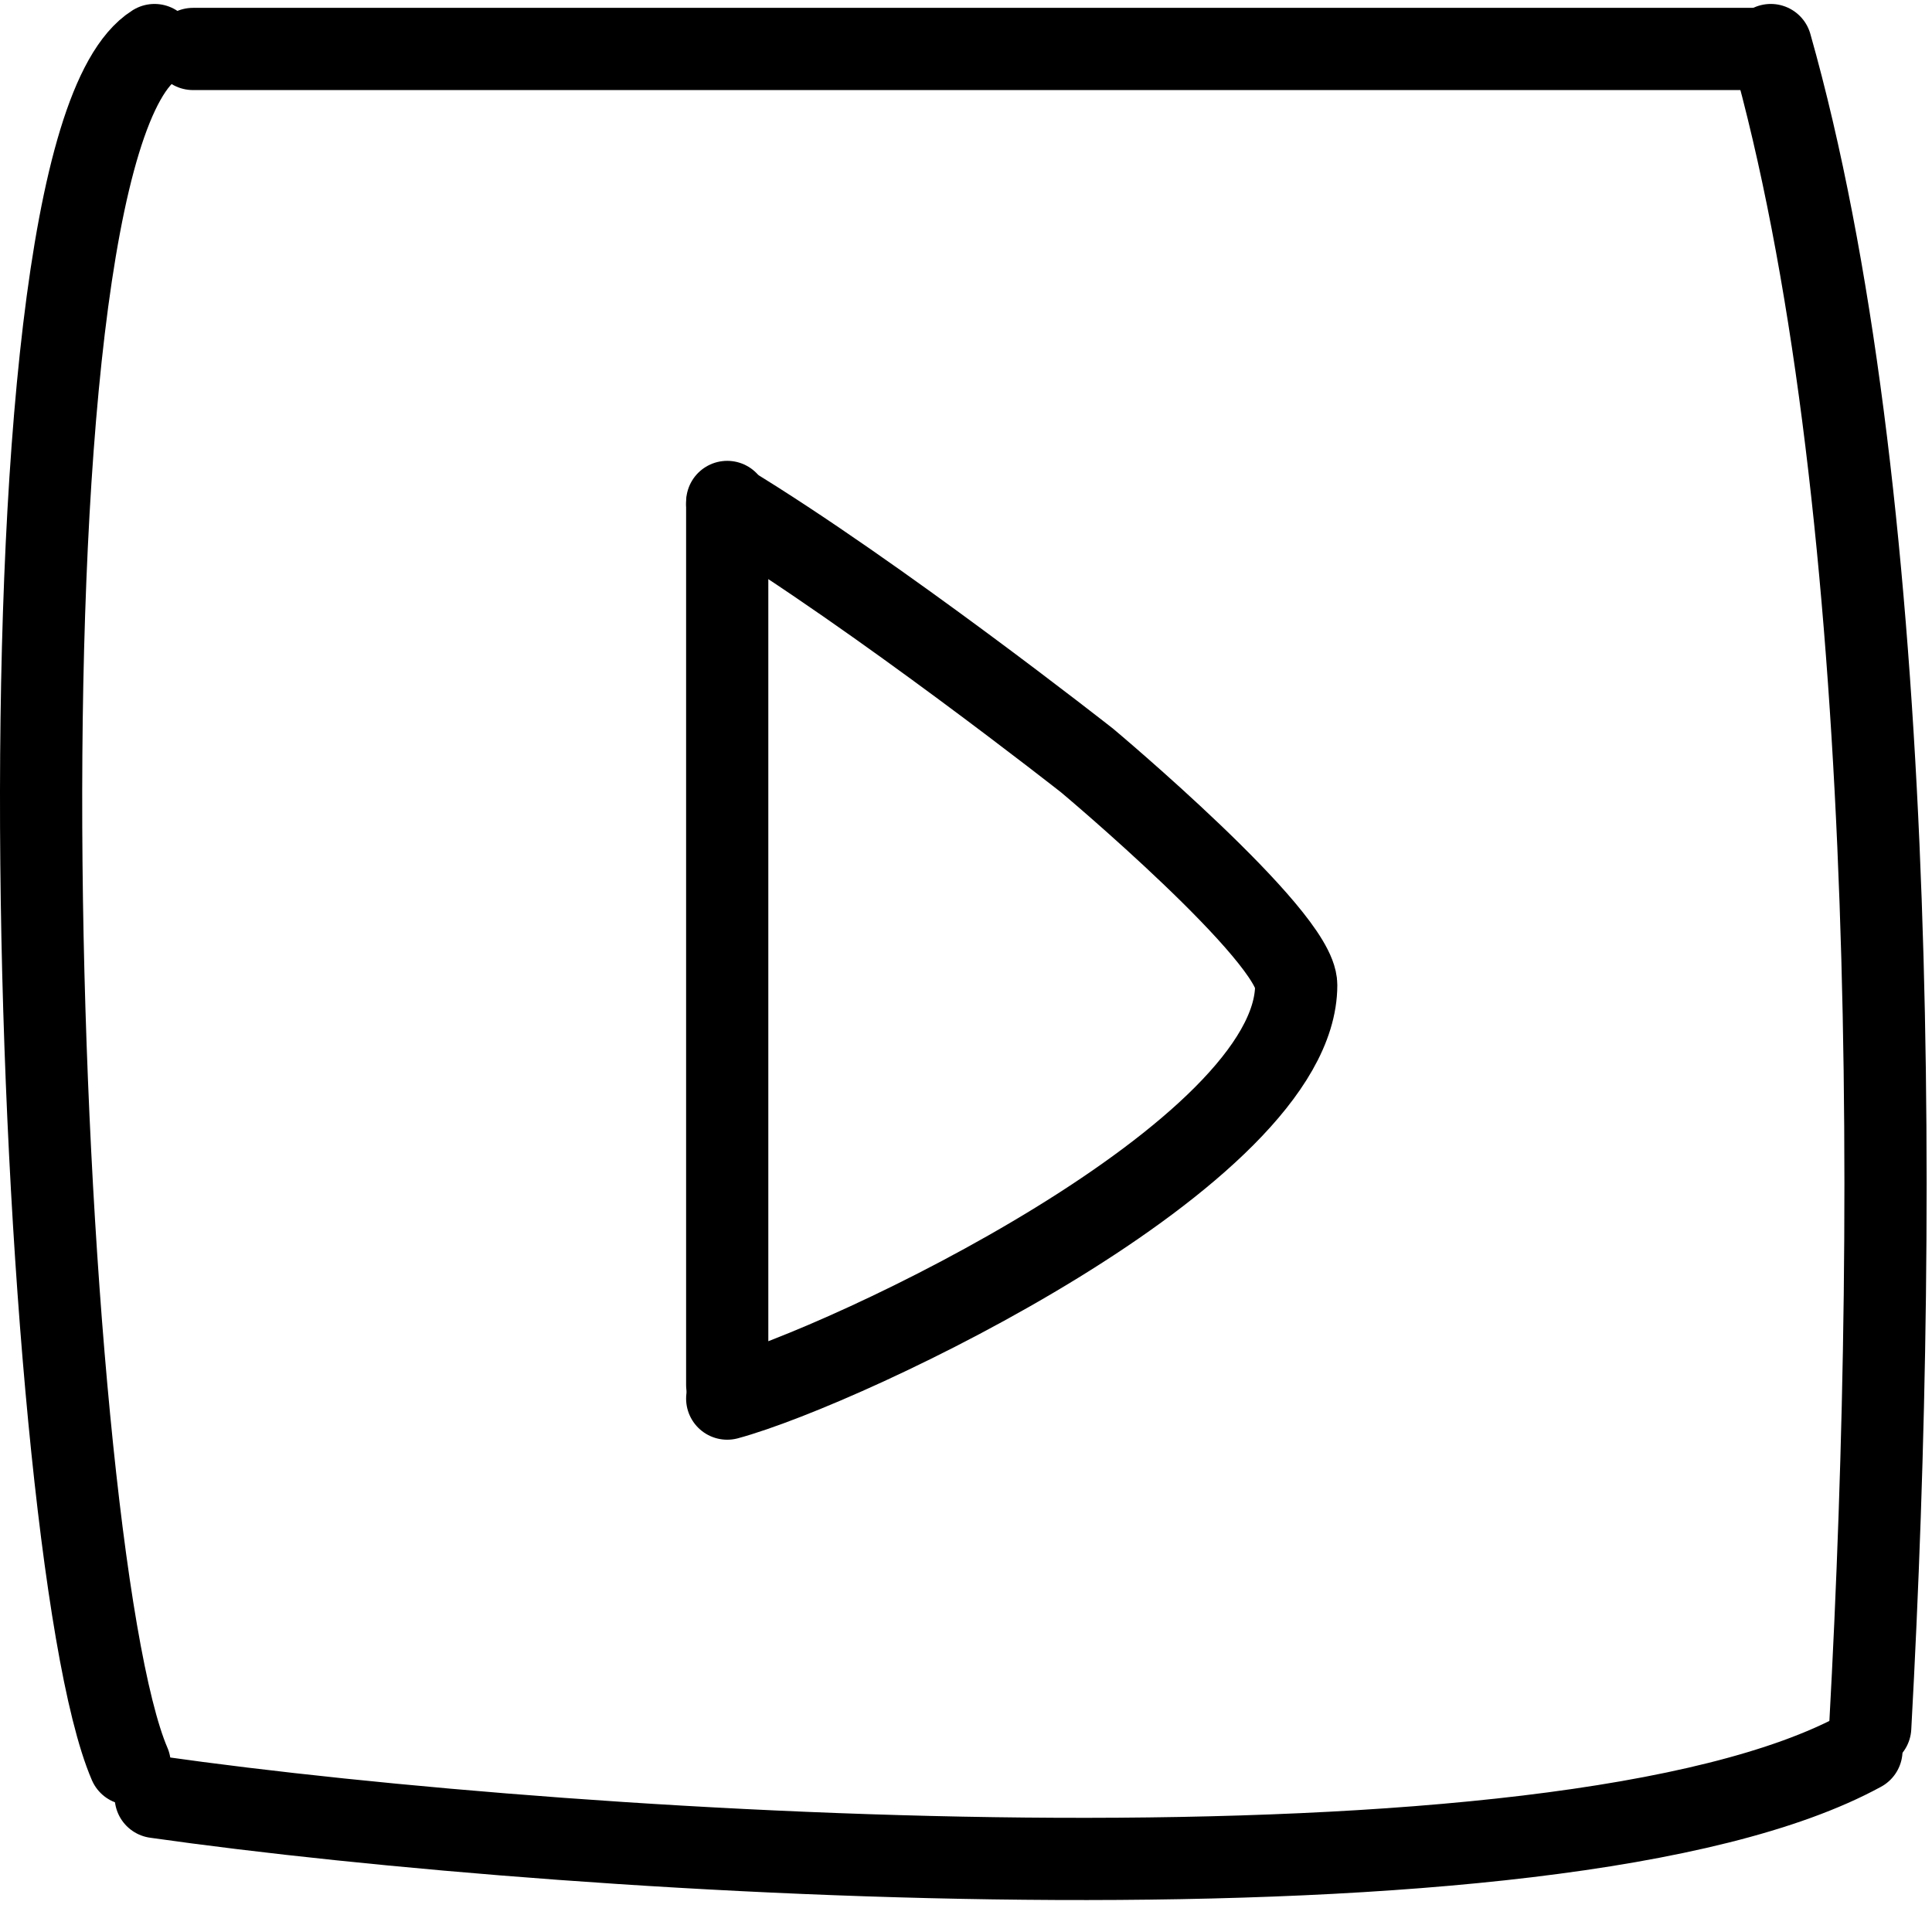
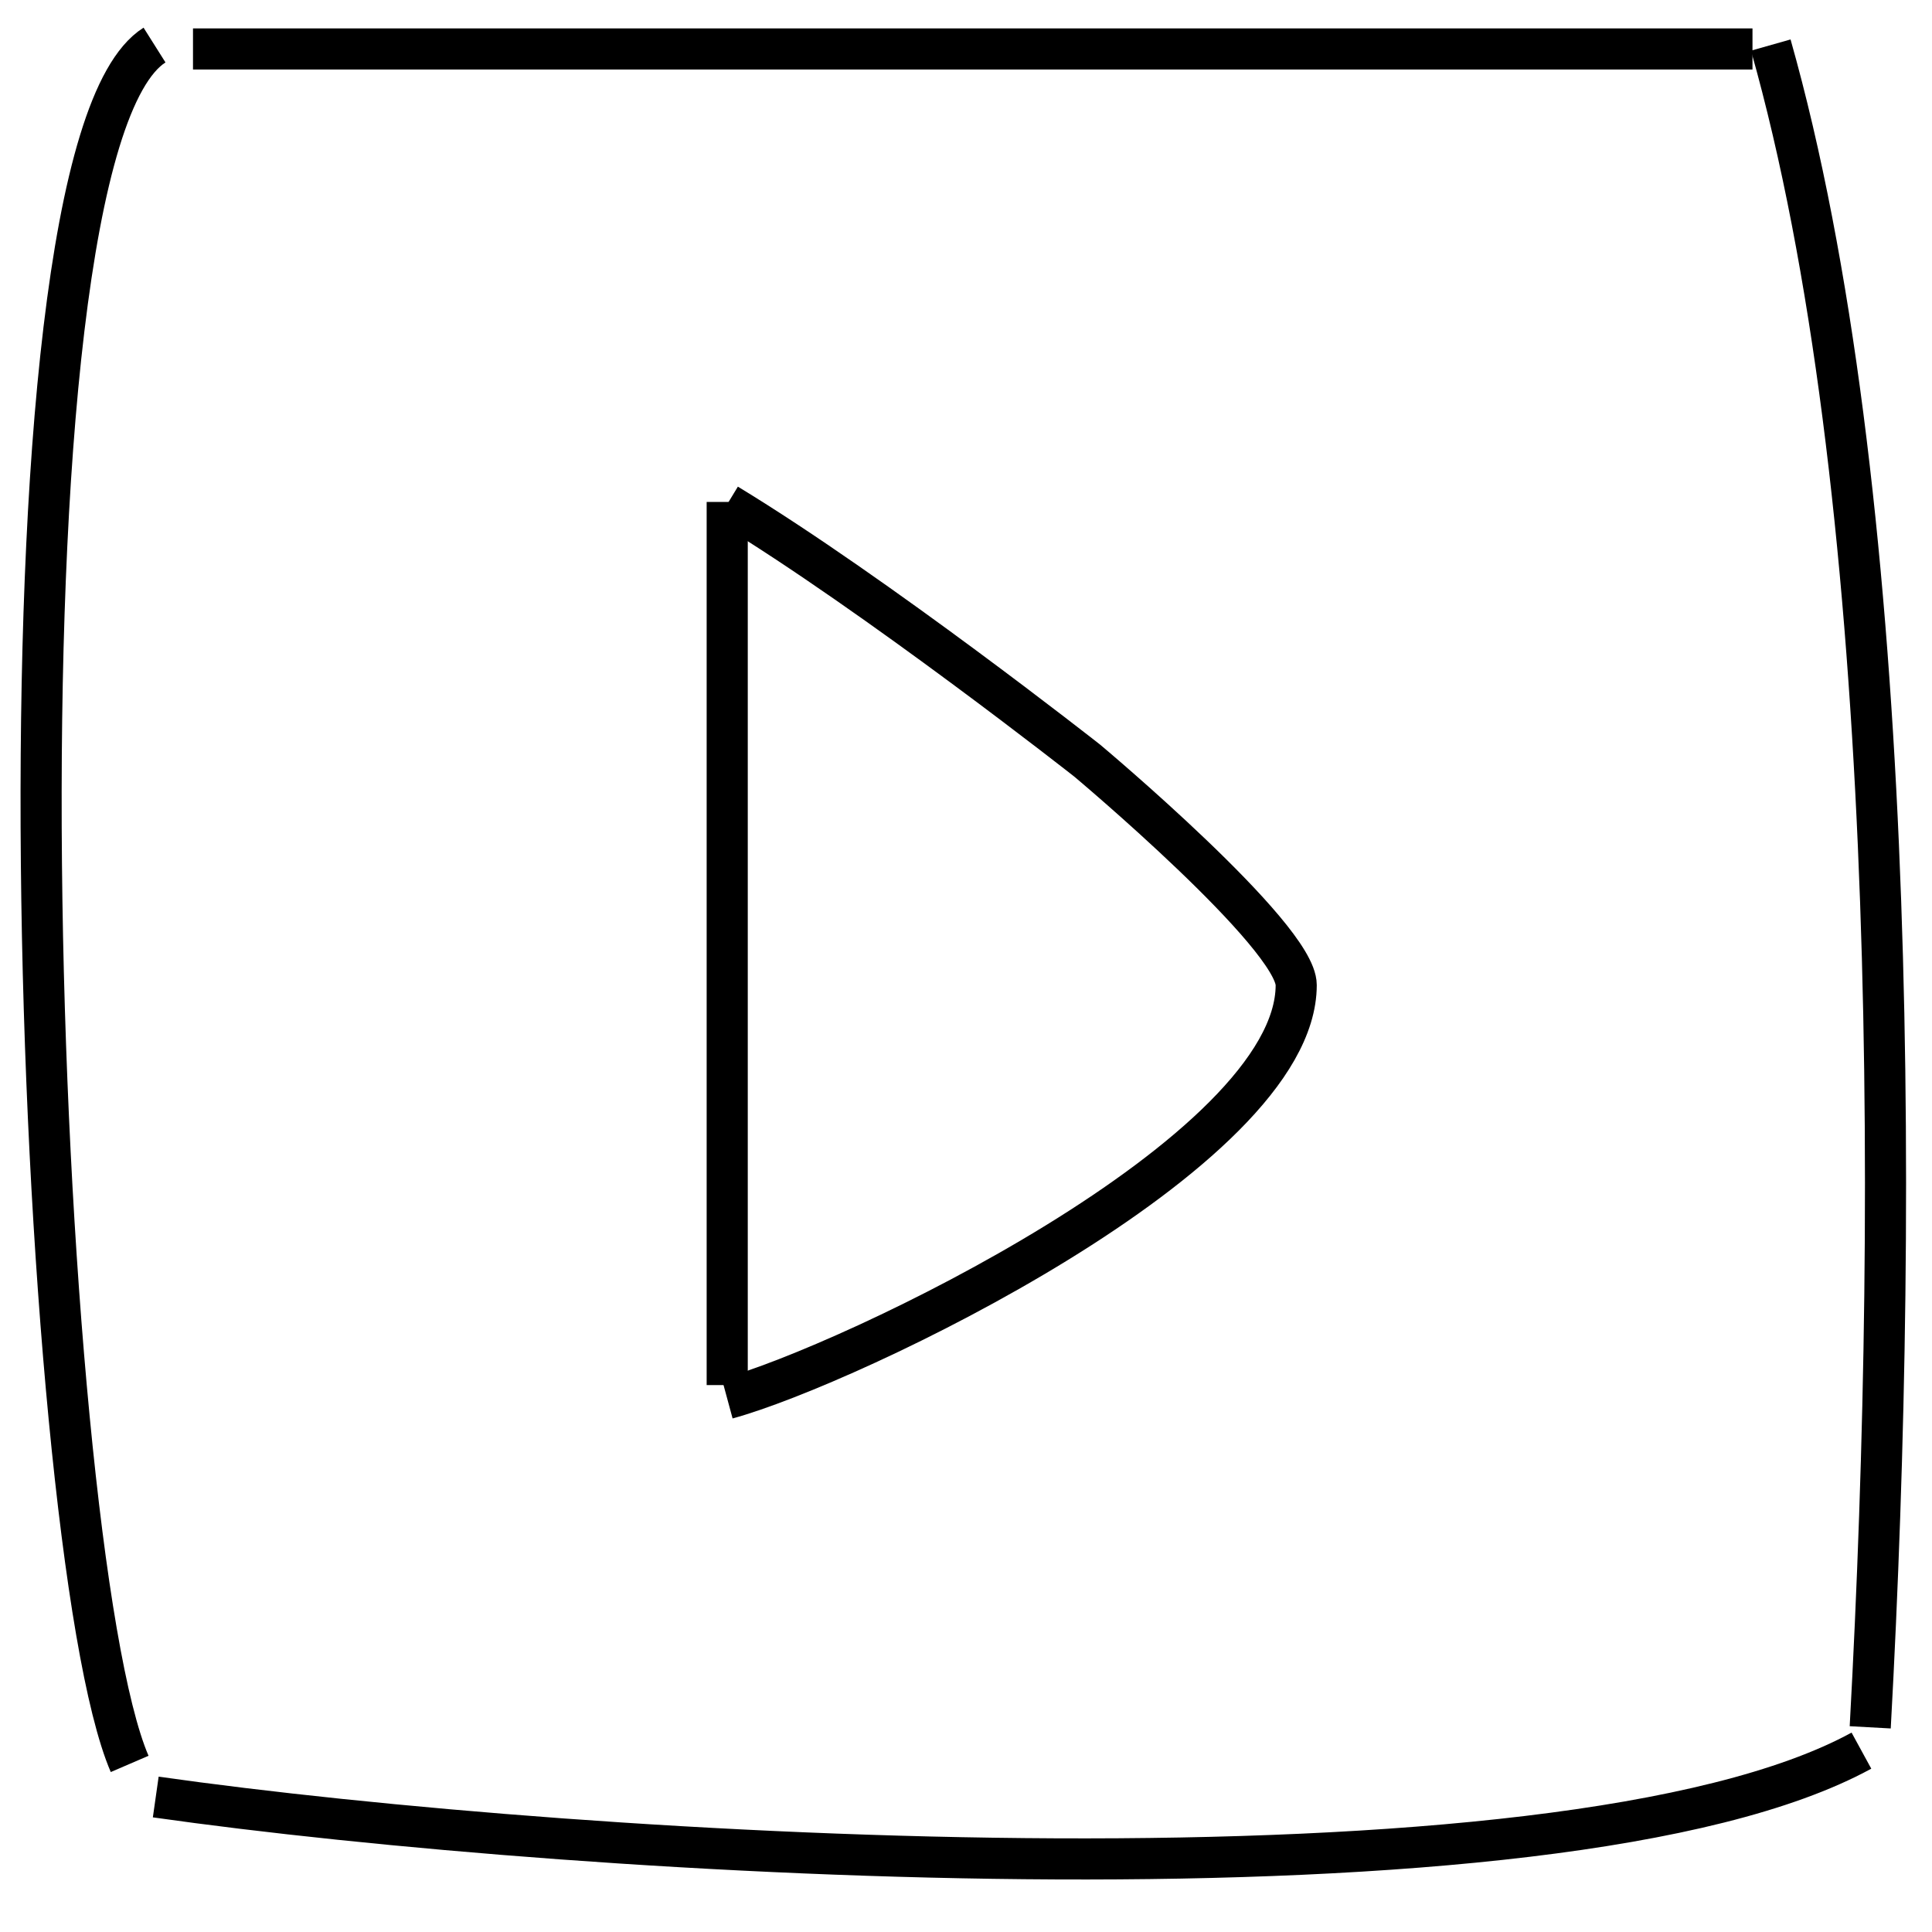
<svg xmlns="http://www.w3.org/2000/svg" width="47" height="47" viewBox="0 0 47 47" fill="none">
-   <path d="M17.691 12.211V33.695" stroke="black" stroke-width="2" stroke-linecap="round" />
-   <path d="M17.691 12.266C21.327 14.473 26.45 18.505 26.45 18.505C26.45 18.505 31.533 22.765 31.533 23.964C31.533 28.056 20.624 33.228 17.691 34.024" stroke="black" stroke-width="2" stroke-linecap="round" />
-   <path d="M4.695 1.191H42.633" stroke="black" stroke-width="2" stroke-linecap="round" />
-   <path d="M3.759 1.096C-0.473 3.765 0.855 37.574 3.154 42.911" stroke="black" stroke-width="2" stroke-linecap="round" />
-   <path d="M3.789 43.716C14.241 45.203 37.905 46.619 45.283 42.588" stroke="black" stroke-width="2" stroke-linecap="round" />
-   <path d="M43.078 1.096C46.102 11.772 46.229 28.693 45.497 42.021" stroke="black" stroke-width="2" stroke-linecap="round" />
+   <path d="M17.691 12.211V33.695" stroke="black" strokeWidth="2" strokeLinecap="round" />
+   <path d="M17.691 12.266C21.327 14.473 26.45 18.505 26.45 18.505C26.45 18.505 31.533 22.765 31.533 23.964C31.533 28.056 20.624 33.228 17.691 34.024" stroke="black" strokeWidth="2" strokeLinecap="round" />
+   <path d="M4.695 1.191H42.633" stroke="black" strokeWidth="2" strokeLinecap="round" />
+   <path d="M3.759 1.096C-0.473 3.765 0.855 37.574 3.154 42.911" stroke="black" strokeWidth="2" strokeLinecap="round" />
+   <path d="M3.789 43.716C14.241 45.203 37.905 46.619 45.283 42.588" stroke="black" strokeWidth="2" strokeLinecap="round" />
+   <path d="M43.078 1.096C46.102 11.772 46.229 28.693 45.497 42.021" stroke="black" strokeWidth="2" strokeLinecap="round" />
</svg>
